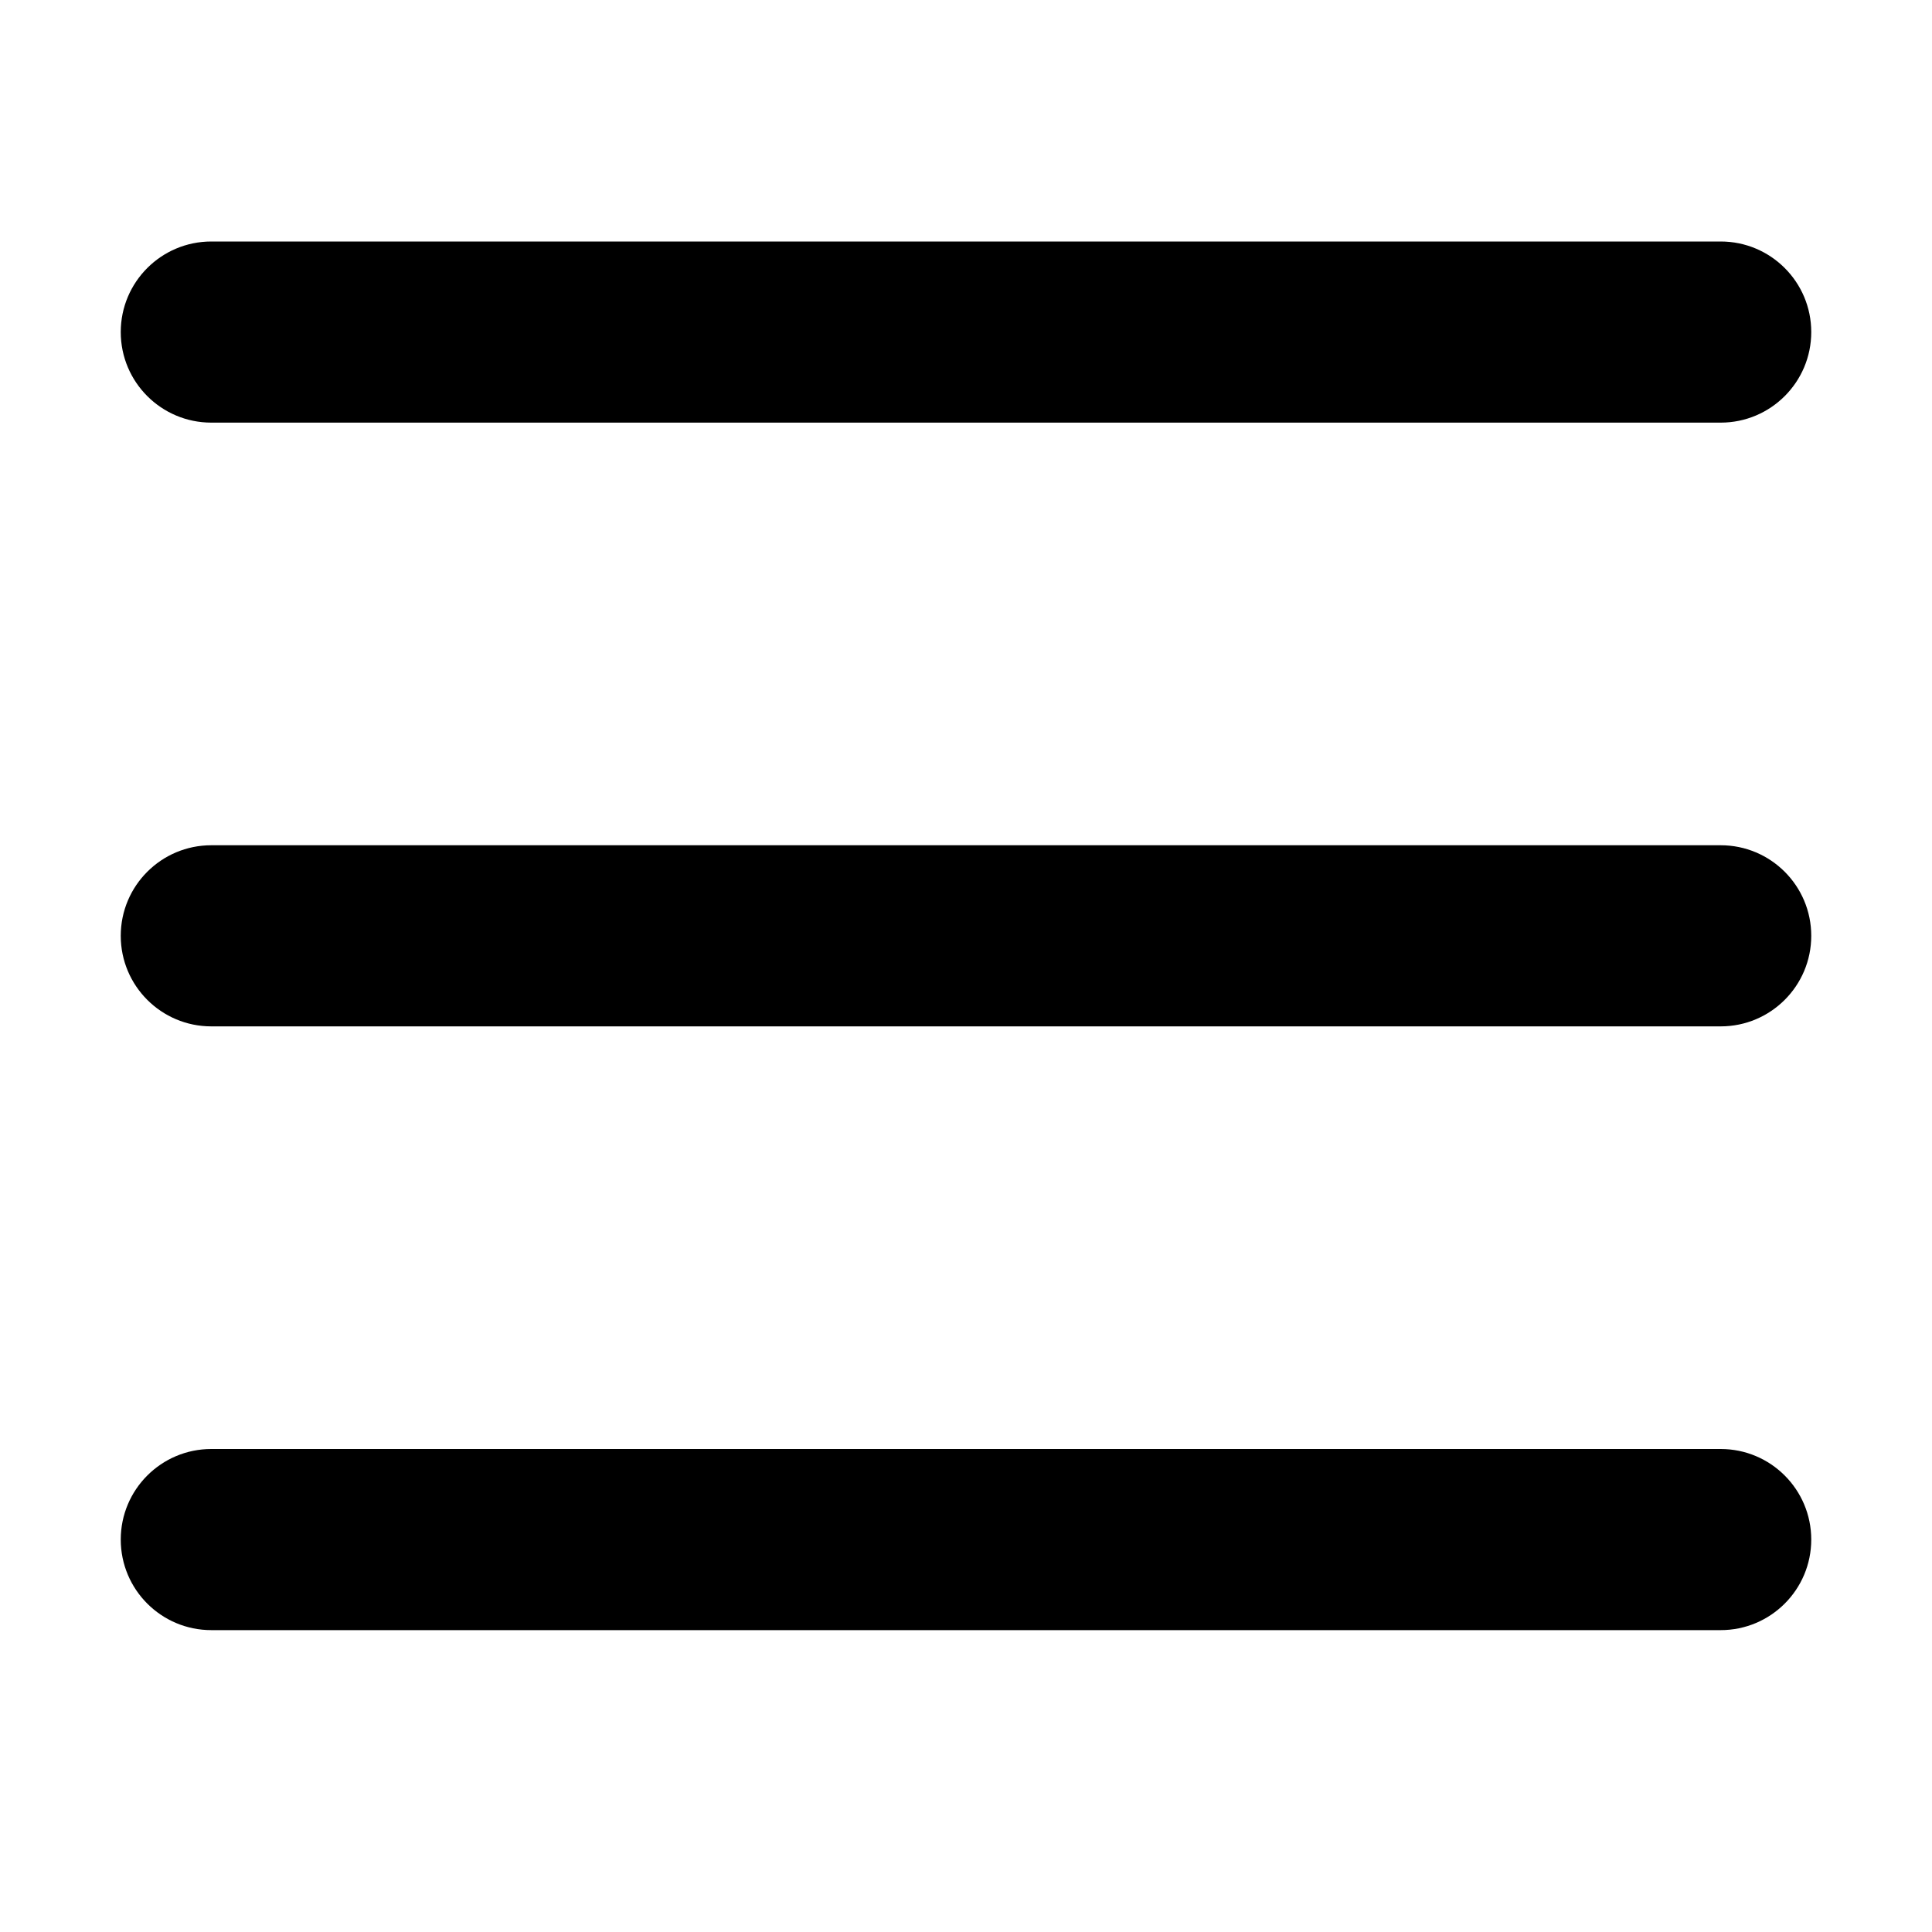
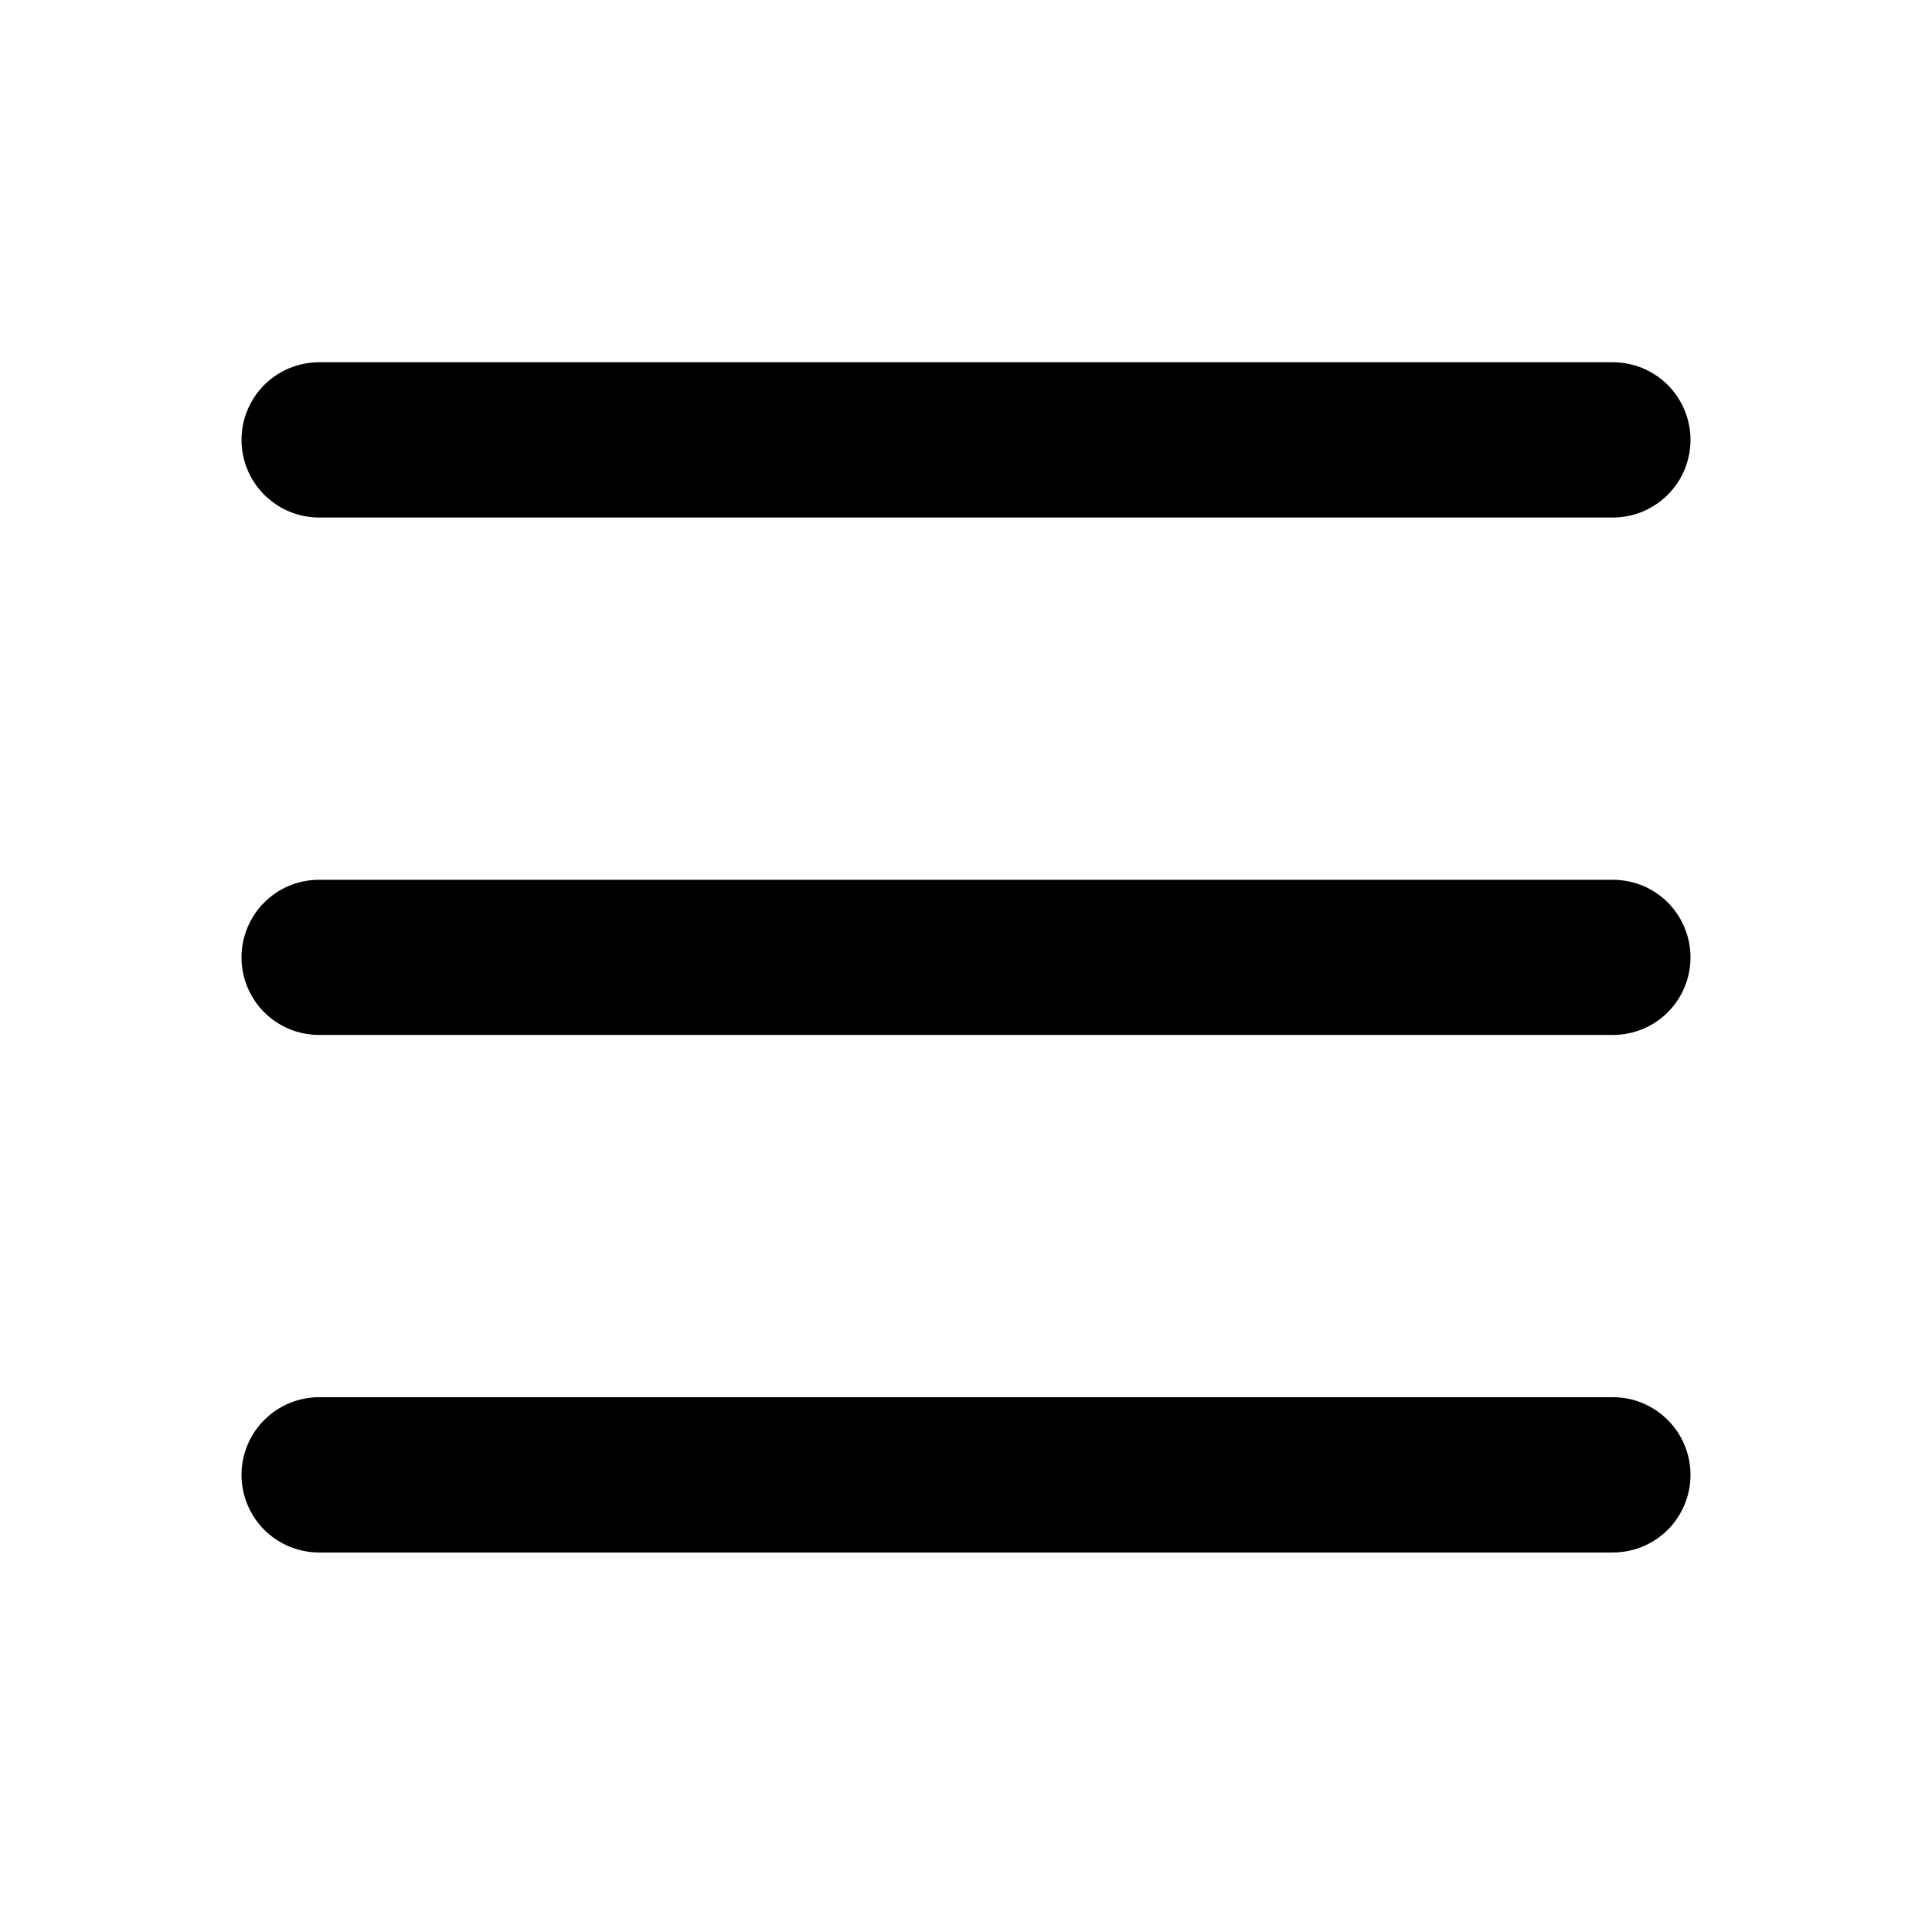
- <svg xmlns="http://www.w3.org/2000/svg" viewBox="0 0 16 16" width="16" height="16">
-   <path fill-rule="evenodd" d="M1 2.75A.75.75 0 011.75 2h12.5a.75.75 0 110 1.5H1.75A.75.75 0 011 2.75zm0 5A.75.75 0 011.75 7h12.5a.75.75 0 110 1.5H1.75A.75.75 0 011 7.75zM1.75 12a.75.75 0 100 1.5h12.5a.75.75 0 100-1.5H1.75z" />
+ <svg xmlns="http://www.w3.org/2000/svg" width="16" height="16" viewBox="0 0 16 16" fill="none">
+   <path fill-rule="evenodd" clip-rule="evenodd" d="M2 3.643C2 3.472 2.068 3.309 2.188 3.188C2.309 3.068 2.472 3 2.643 3H13.357C13.442 3 13.525 3.017 13.603 3.049C13.681 3.081 13.752 3.129 13.812 3.188C13.871 3.248 13.919 3.319 13.951 3.397C13.983 3.475 14 3.558 14 3.643C14 3.727 13.983 3.811 13.951 3.889C13.919 3.967 13.871 4.038 13.812 4.097C13.752 4.157 13.681 4.204 13.603 4.237C13.525 4.269 13.442 4.286 13.357 4.286H2.643C2.472 4.286 2.309 4.218 2.188 4.097C2.068 3.977 2 3.813 2 3.643V3.643ZM2 7.929C2 7.758 2.068 7.595 2.188 7.474C2.309 7.353 2.472 7.286 2.643 7.286H13.357C13.528 7.286 13.691 7.353 13.812 7.474C13.932 7.595 14 7.758 14 7.929C14 8.099 13.932 8.263 13.812 8.383C13.691 8.504 13.528 8.571 13.357 8.571H2.643C2.472 8.571 2.309 8.504 2.188 8.383C2.068 8.263 2 8.099 2 7.929V7.929ZM2.643 11.571C2.472 11.571 2.309 11.639 2.188 11.76C2.068 11.88 2 12.044 2 12.214C2 12.385 2.068 12.548 2.188 12.669C2.309 12.789 2.472 12.857 2.643 12.857H13.357C13.528 12.857 13.691 12.789 13.812 12.669C13.932 12.548 14 12.385 14 12.214C14 12.044 13.932 11.88 13.812 11.76C13.691 11.639 13.528 11.571 13.357 11.571H2.643Z" fill="black" />
</svg>
